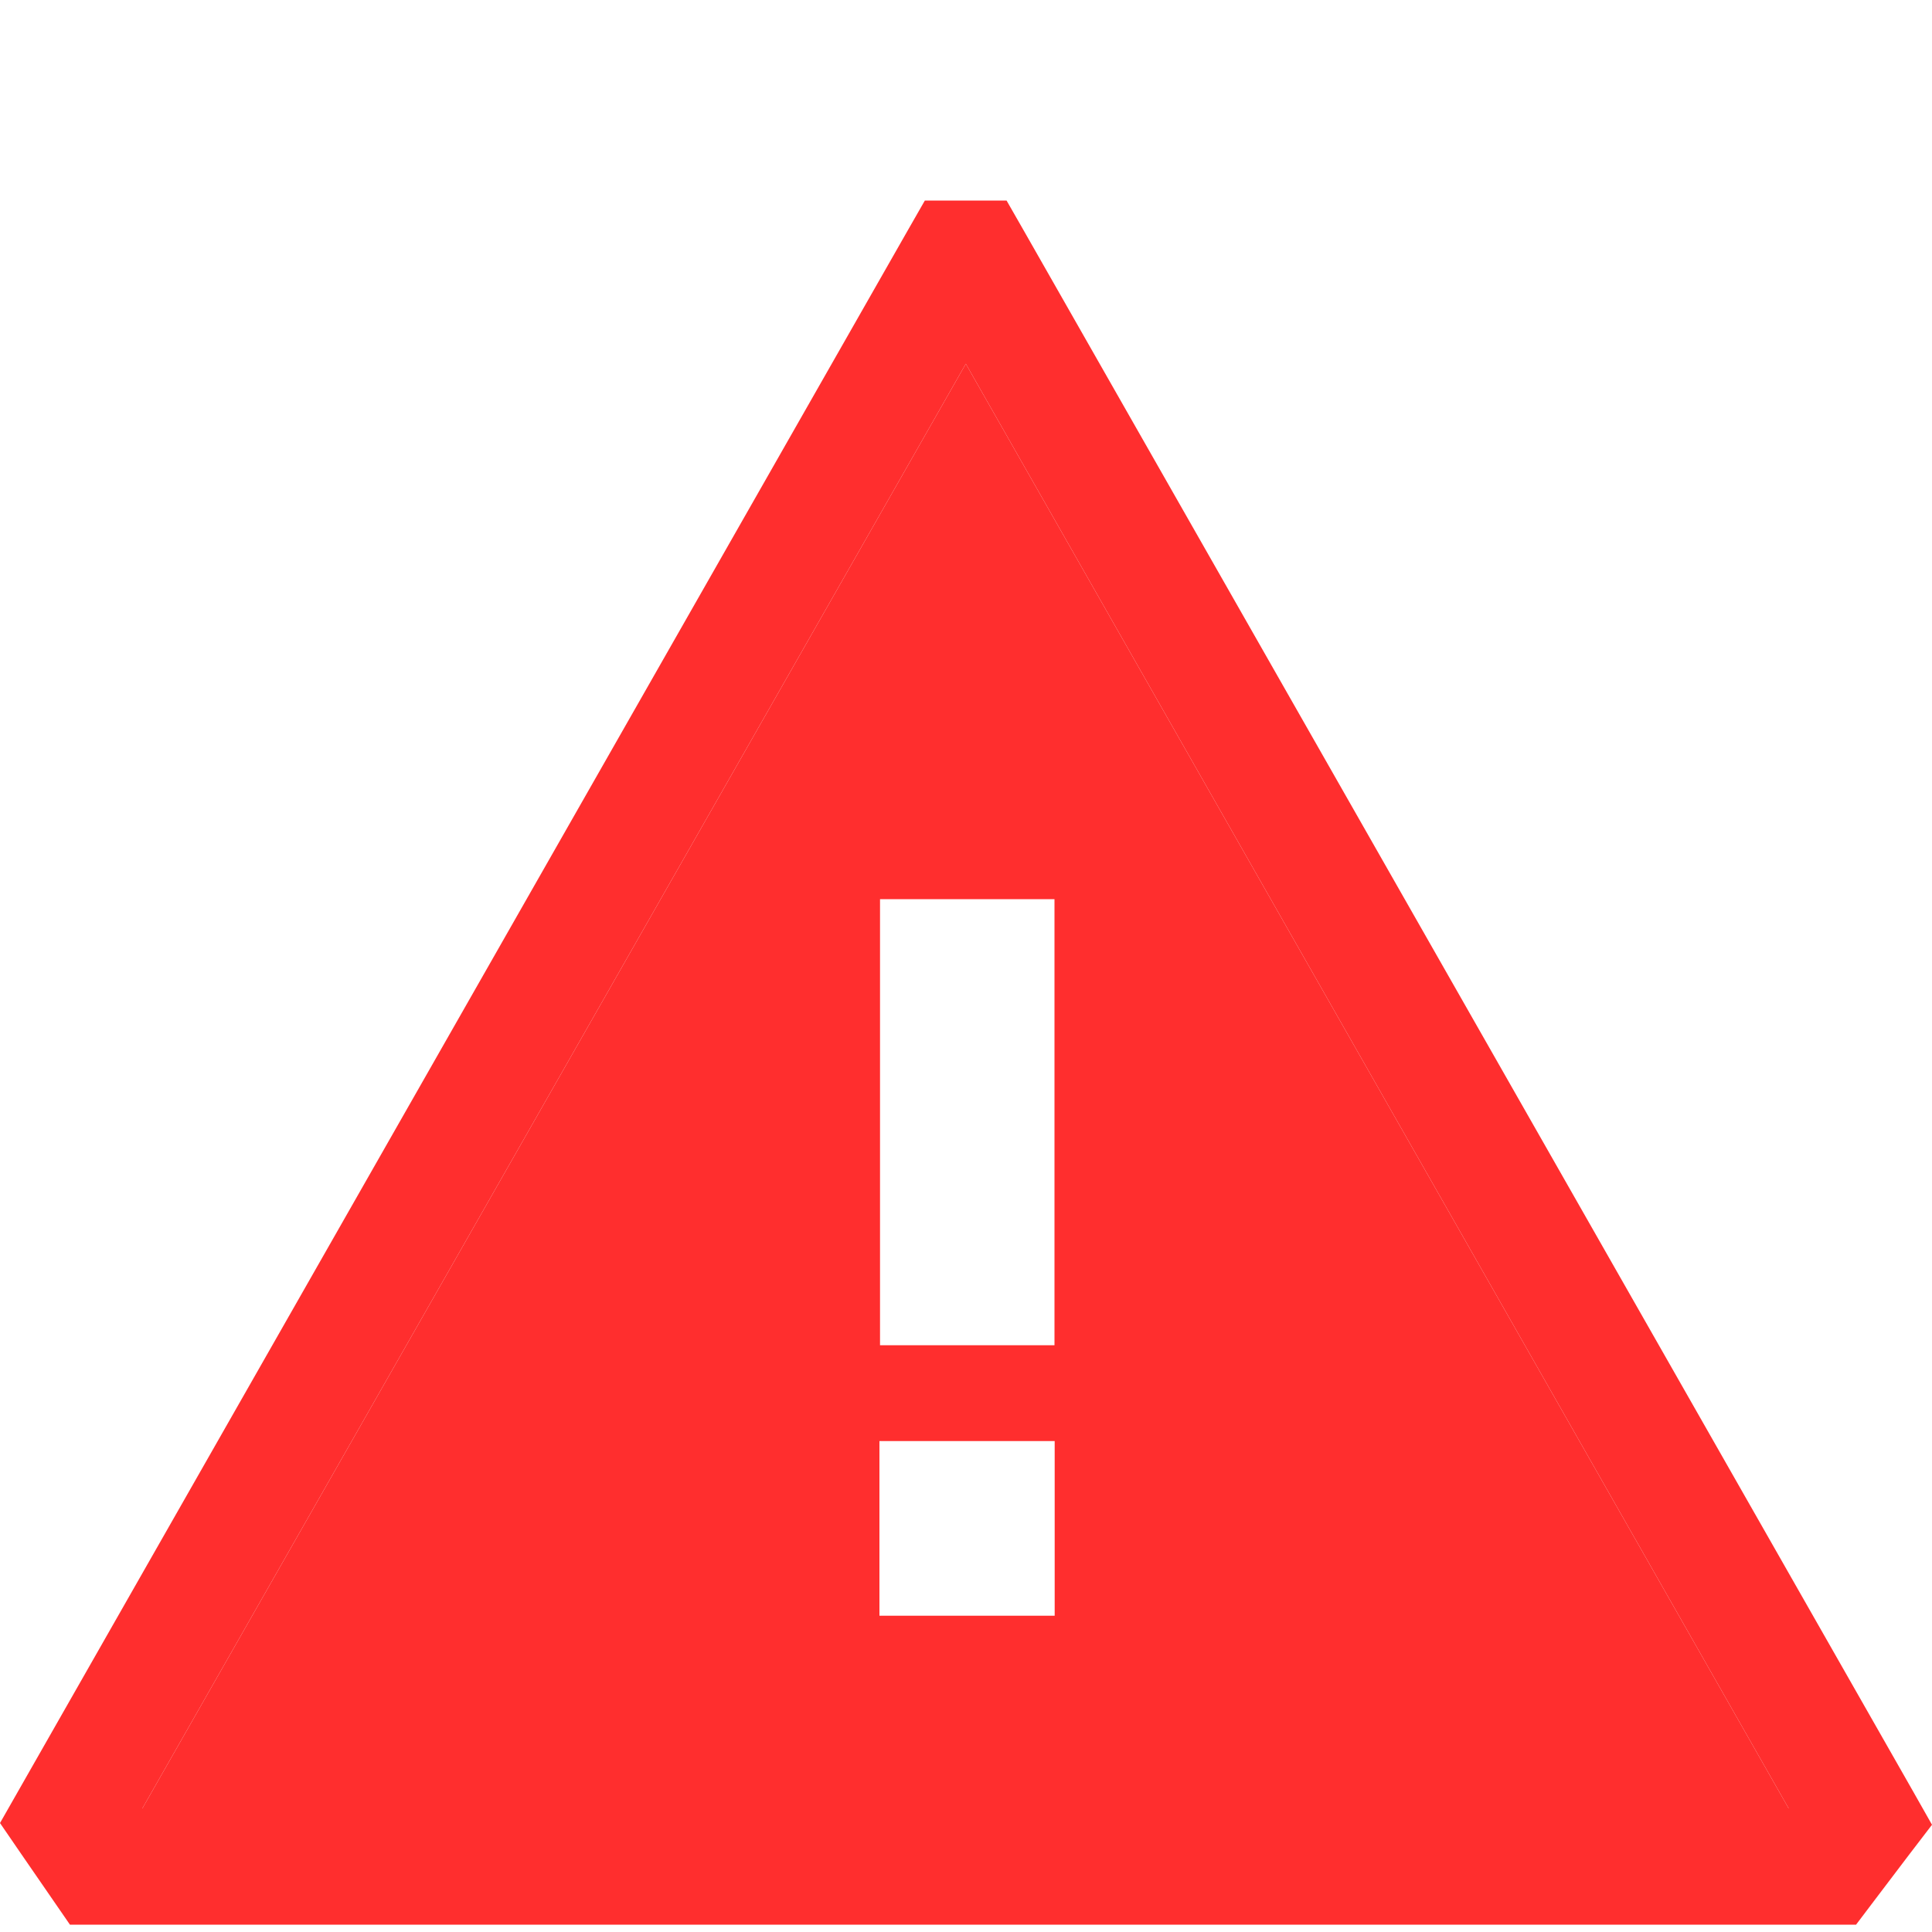
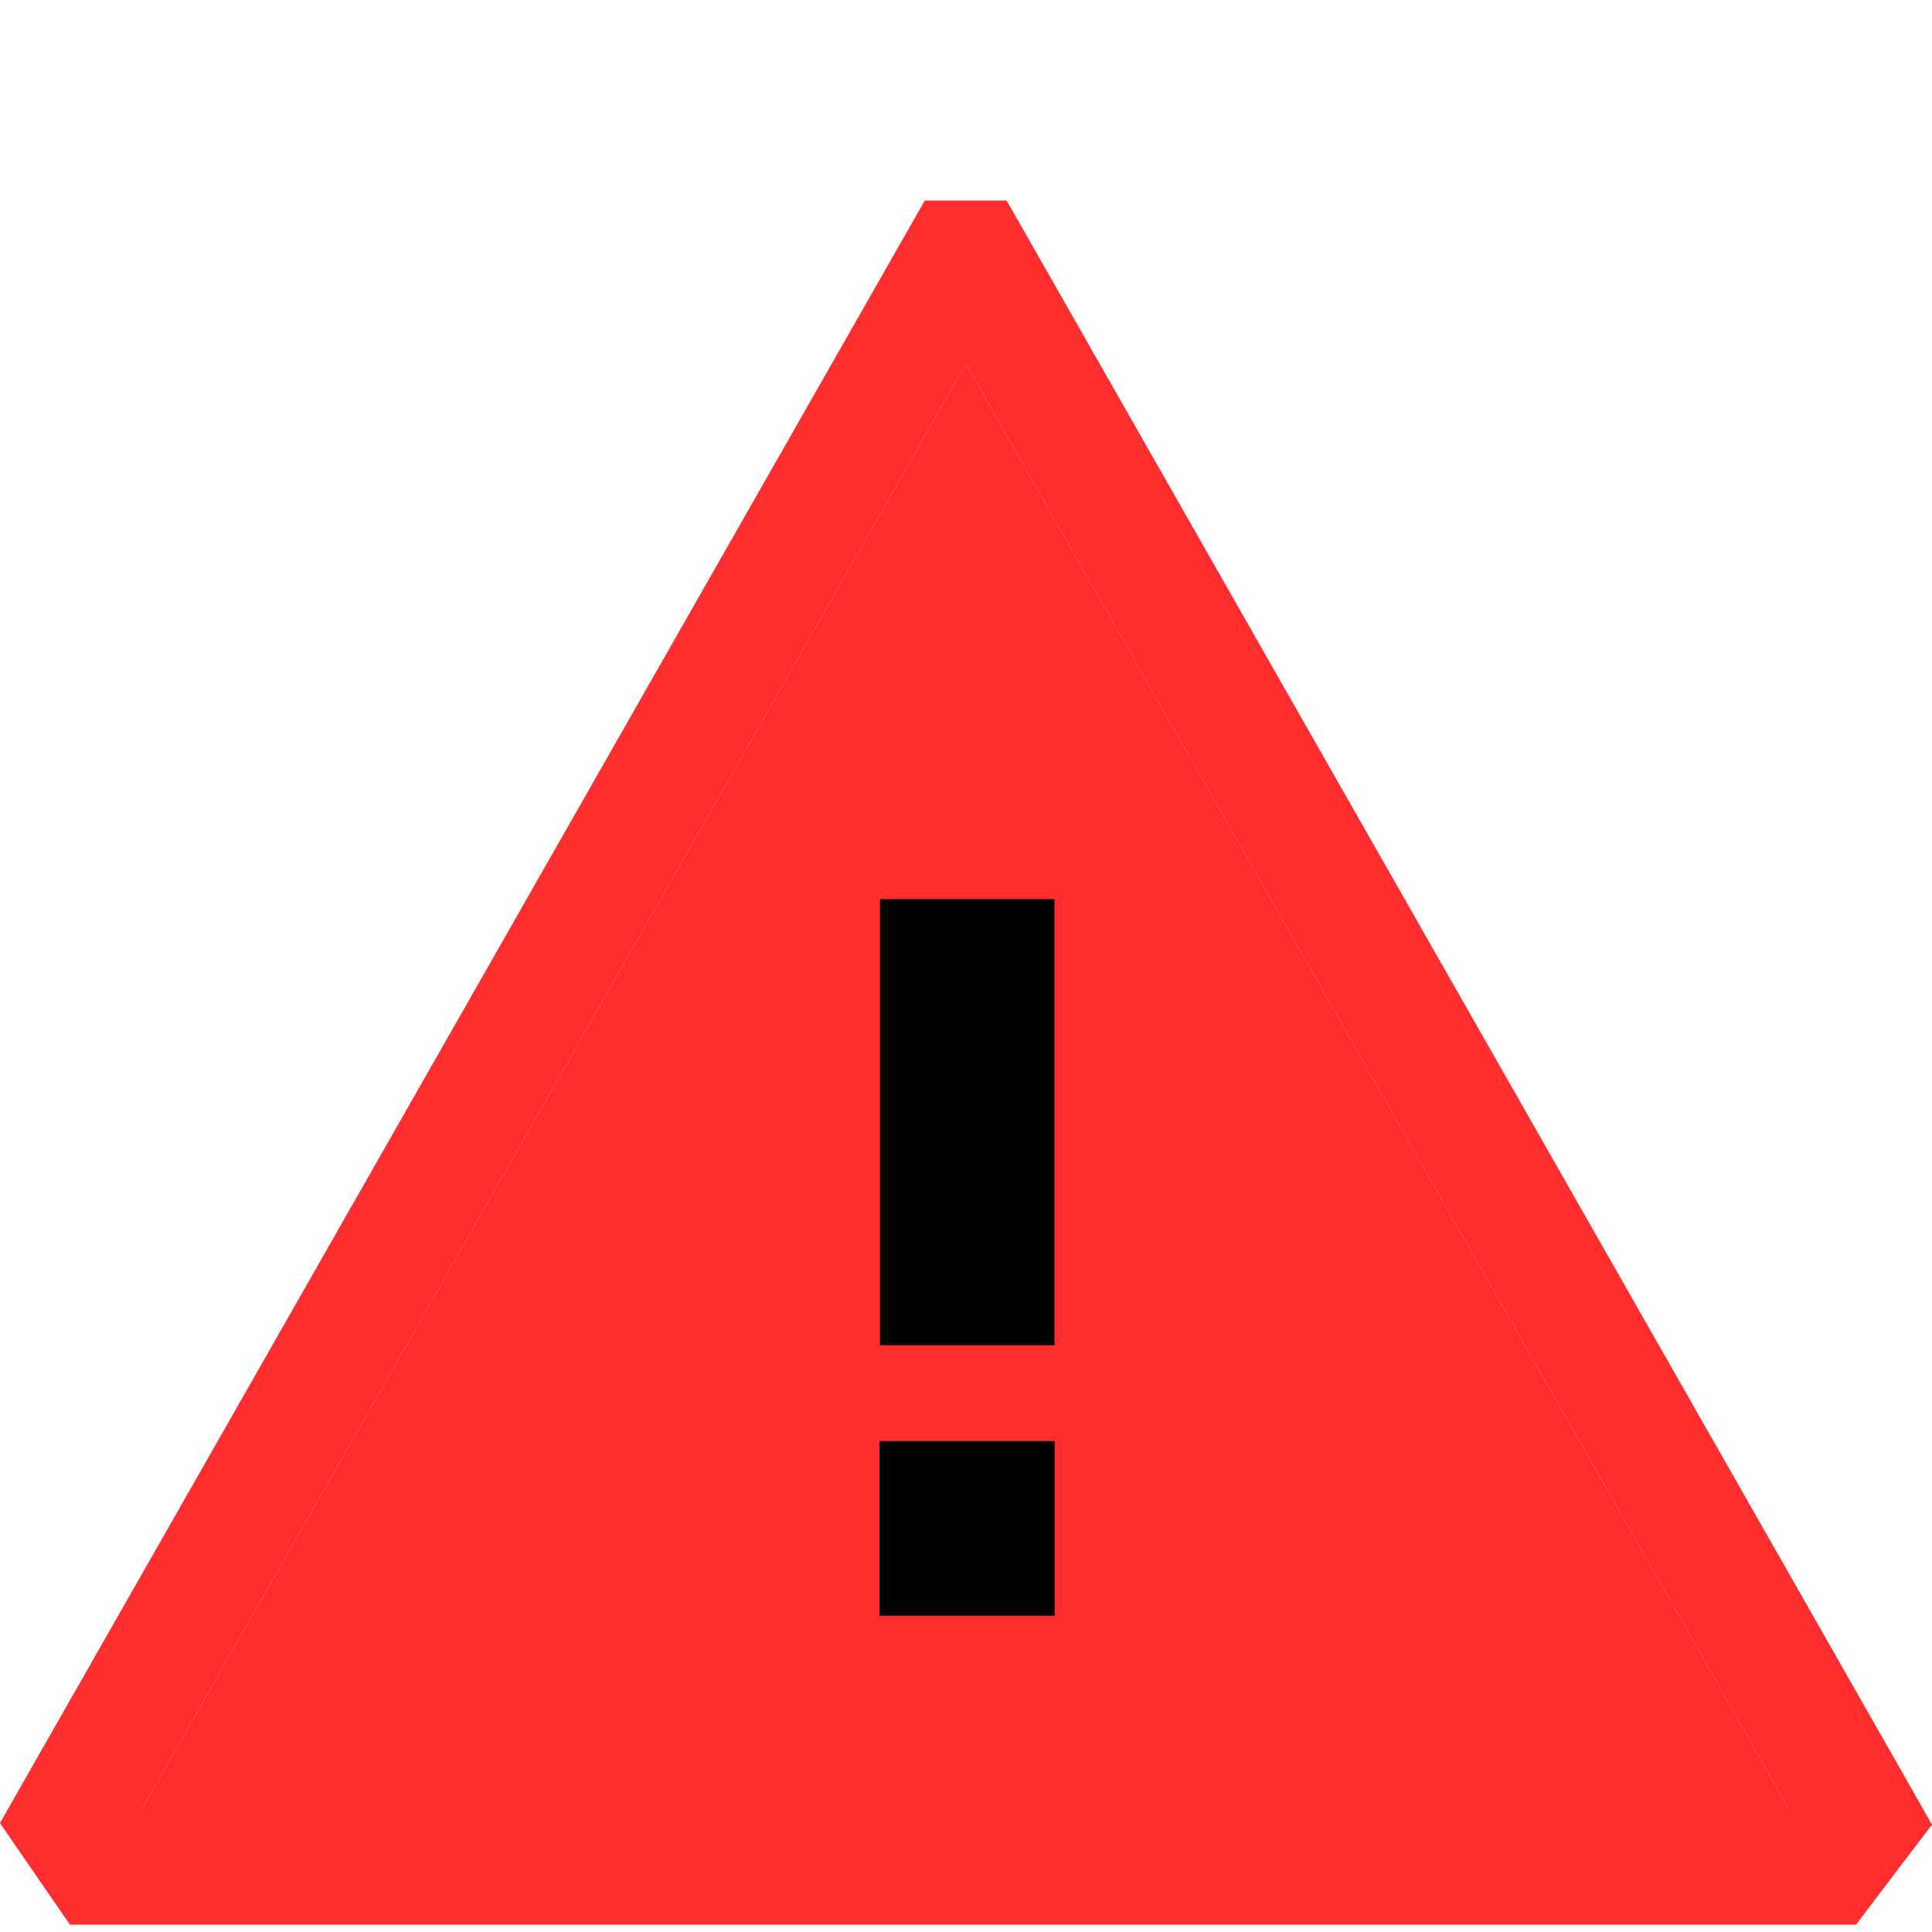
<svg xmlns="http://www.w3.org/2000/svg" width="10" height="10" viewBox="0 0 10 10" fill="none">
  <path d="M5.21 1.038L5.297 1.19L9.902 9.272L10 9.445L9.879 9.603L9.697 9.843L9.607 9.962H0.362L0.107 9.592L0 9.436L4.7 1.19L4.787 1.038H5.21ZM0.737 9.36H9.258L4.999 1.883L0.737 9.36Z" fill="#FF2E2E" />
-   <path fill-rule="evenodd" clip-rule="evenodd" d="M0.737 9.36H9.258L4.999 1.883L0.737 9.36ZM5.458 4.654H4.555V6.963H5.458V4.654ZM5.459 8.363V7.459H4.552V8.363H5.459Z" fill="#FF2E2E" />
+   <path d="M0.737 9.36H9.258L4.999 1.883L0.737 9.36Z" fill="#FF2E2E" />
+   <path d="M5.458 4.654H4.555V6.963H5.458V4.654ZM5.459 8.363V7.459H4.552V8.363H5.459Z" fill="currentColor" />
</svg>
